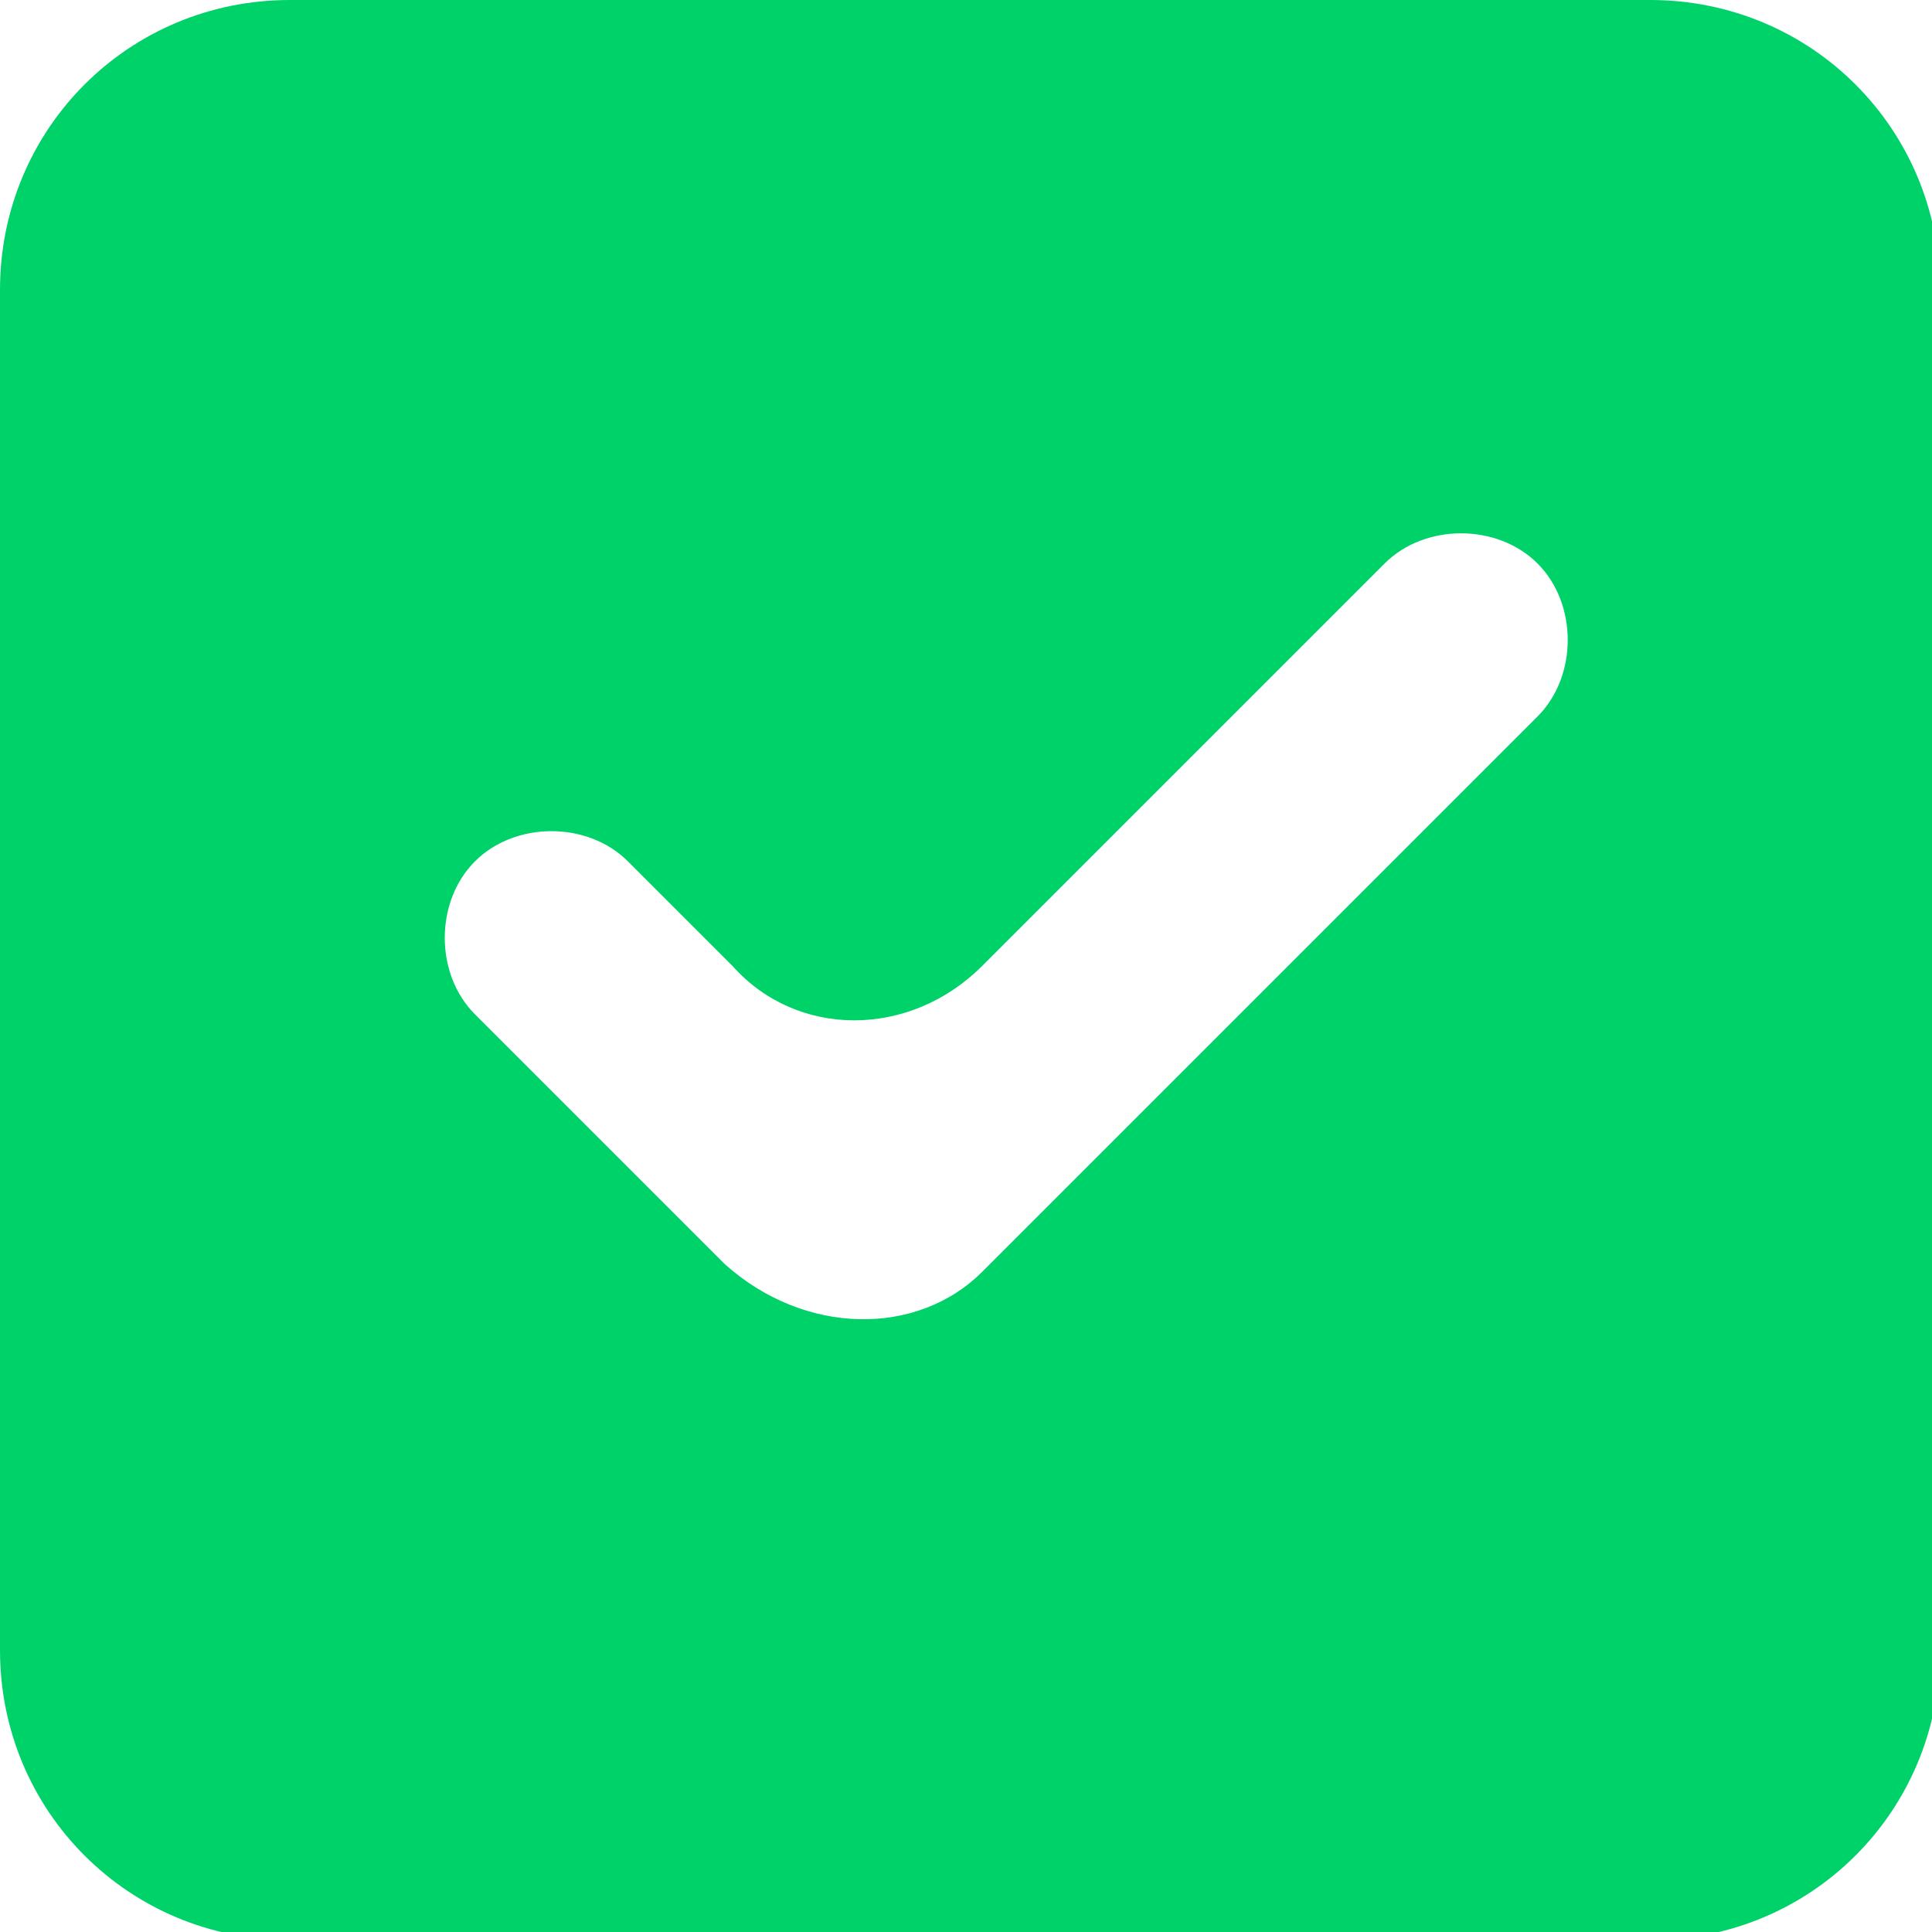
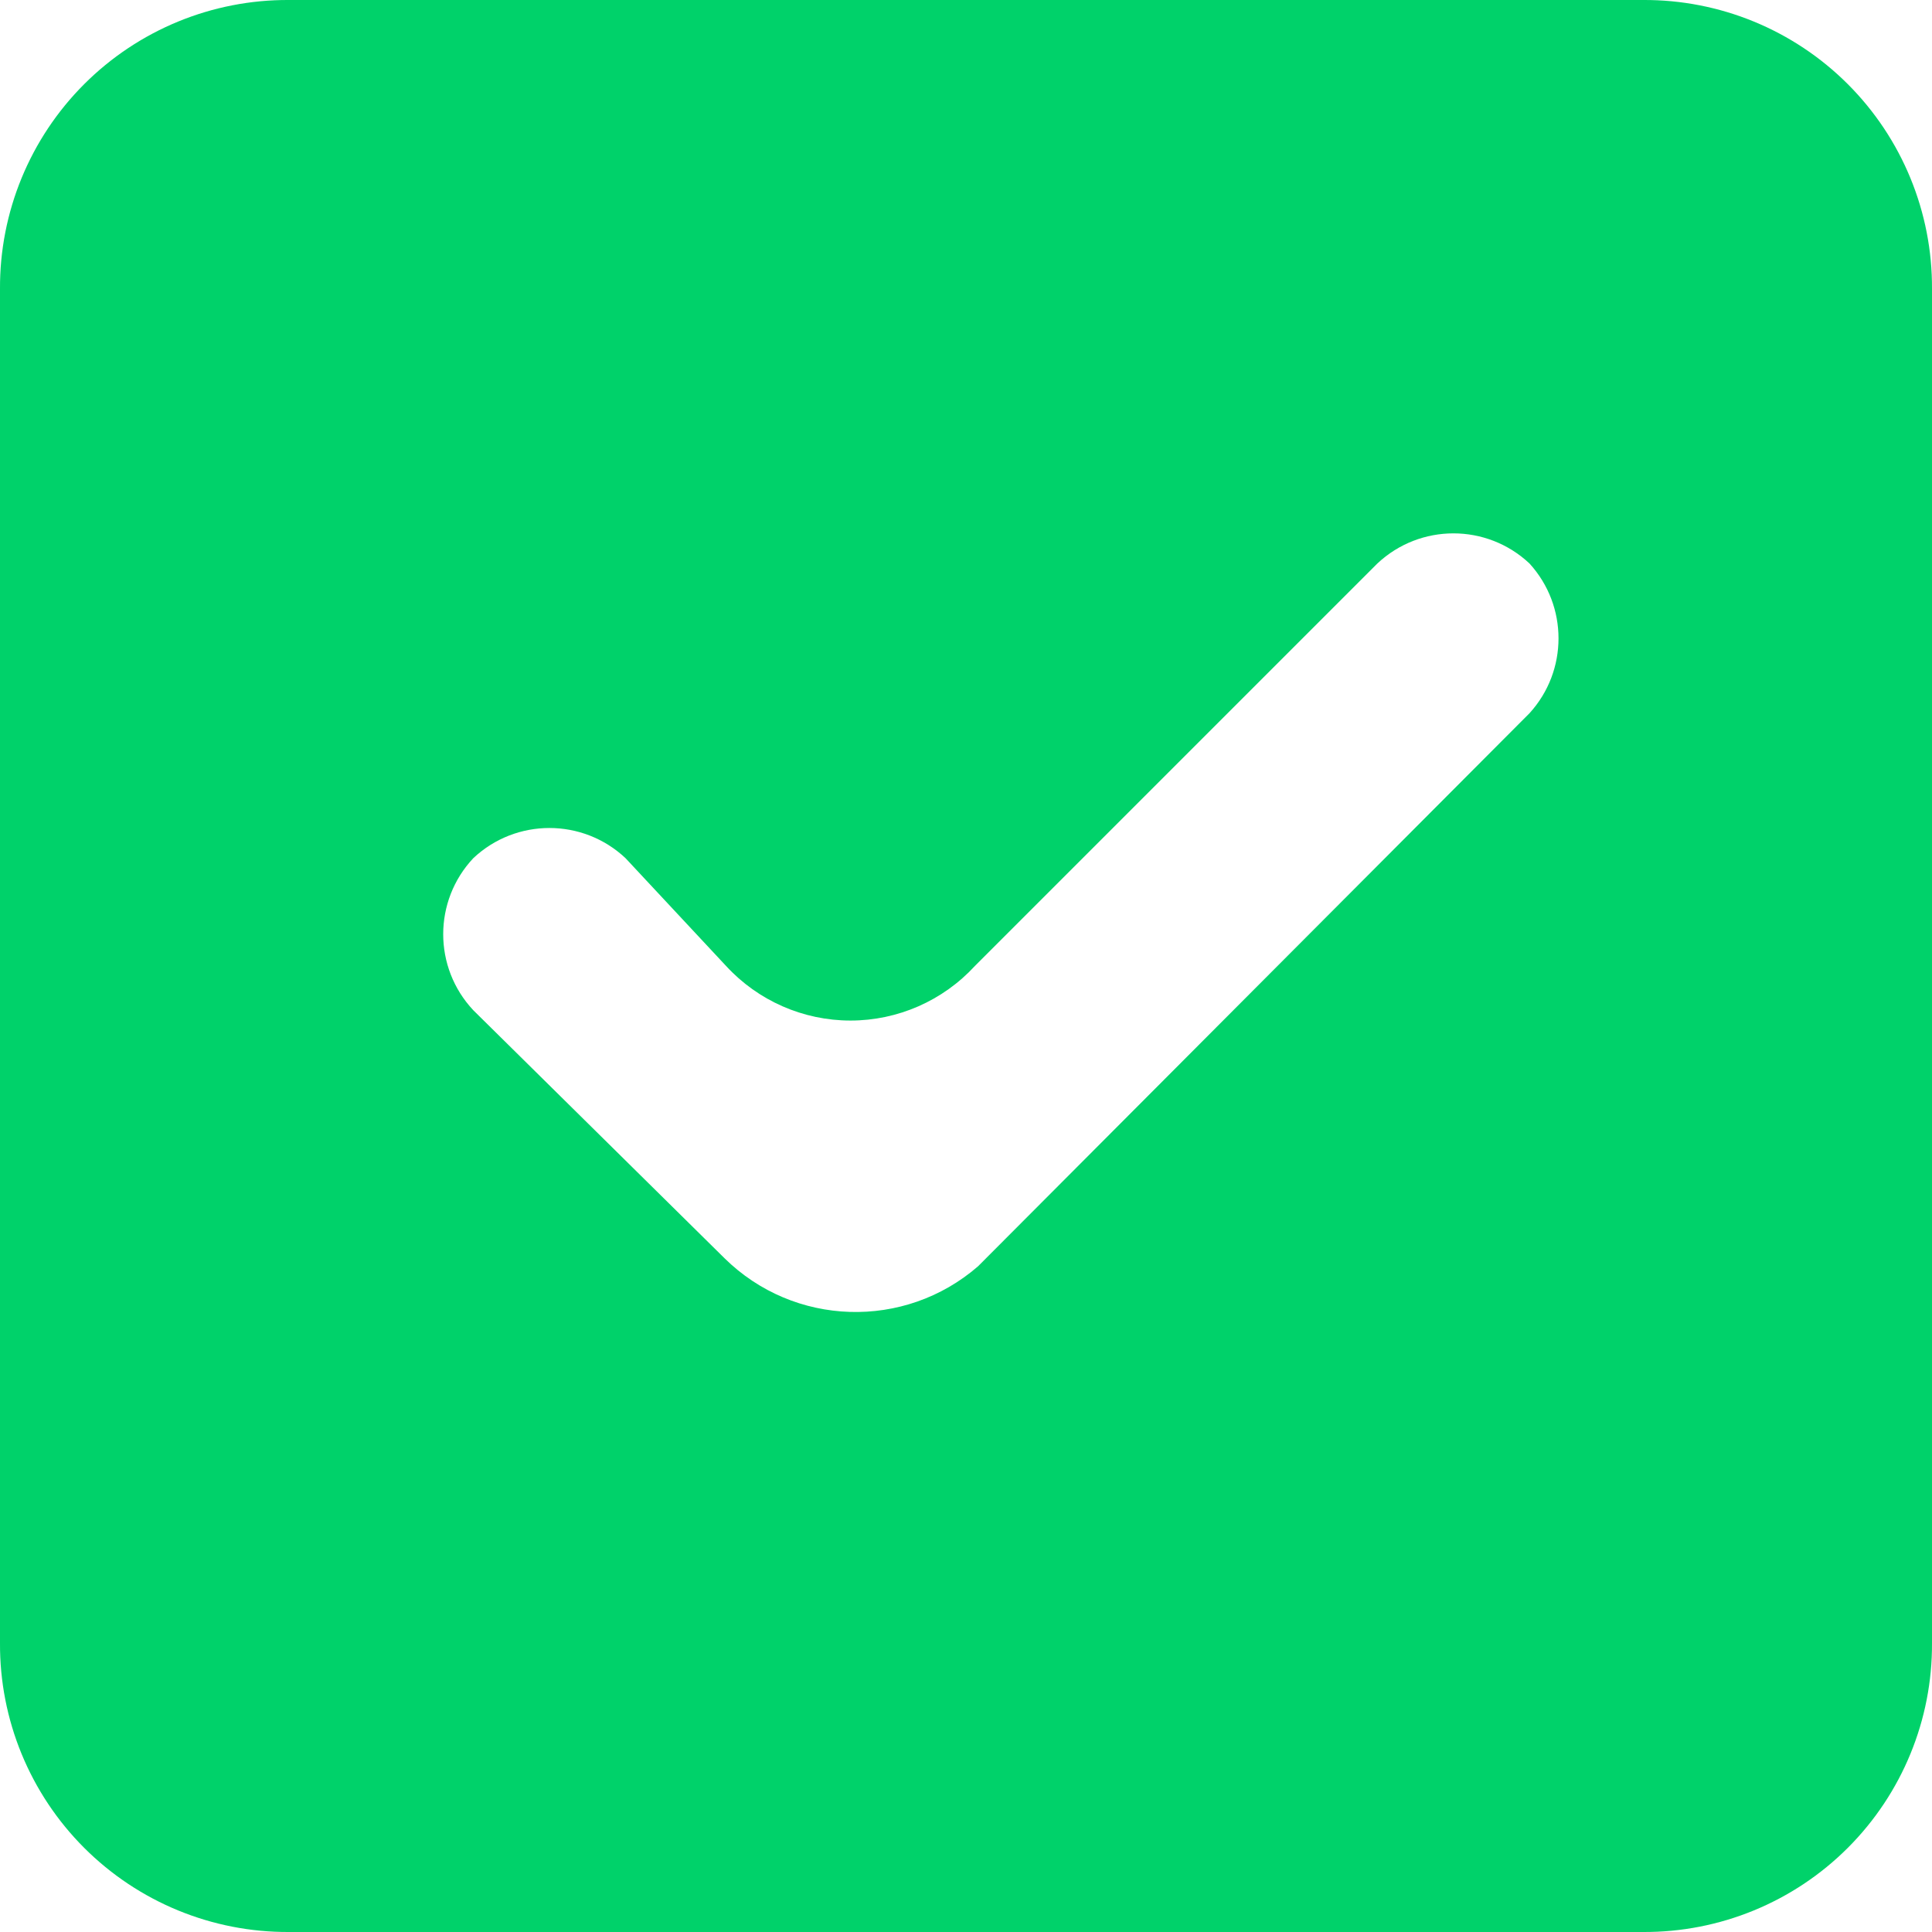
- <svg xmlns="http://www.w3.org/2000/svg" version="1.1" id="레이어_1" x="0px" y="0px" viewBox="0 0 24 24" style="enable-background:new 0 0 24 24;" xml:space="preserve">
-   <style type="text/css">
- 	.st0{fill:none;}
- 	.st1{fill:#00D26A;}
- </style>
-   <path class="st0" d="M0,0h24v24H0V0z" />
-   <path class="st1" d="M3.6,0h16.9c2,0,3.6,1.6,3.6,3.6v16.9c0,2-1.6,3.6-3.6,3.6H3.6c-2,0-3.6-1.6-3.6-3.6V3.6C0,1.6,1.6,0,3.6,0z   M12.2,15.8l6.9-6.9c0.5-0.5,0.5-1.4,0-1.9l0,0c-0.5-0.5-1.4-0.5-1.9,0l-5,5c-0.9,0.9-2.3,0.9-3.1,0l-1.3-1.3  c-0.5-0.5-1.4-0.5-1.9,0l0,0c-0.5,0.5-0.5,1.4,0,1.9l3.1,3.1C10,16.6,11.4,16.6,12.2,15.8z" />
+ <svg xmlns="http://www.w3.org/2000/svg" id="레이어_1" data-name="레이어 1" viewBox="0 0 24 24">
+   <defs>
+     <style>.cls-1{fill:none;}.cls-2{fill:#00d26a;}</style>
+   </defs>
+   <path class="cls-1" d="M0,0H24V24H0Z" />
+   <path class="cls-2" d="M3.59,0H20.41A3.57,3.57,0,0,1,24,3.59V20.41A3.57,3.57,0,0,1,20.41,24H3.59A3.57,3.57,0,0,1,0,20.41V3.59A3.57,3.57,0,0,1,3.59,0Zm8.56,15.73L19,8.86A1.38,1.38,0,0,0,19,7h0a1.38,1.38,0,0,0-1.89,0l-5,5a2.1,2.1,0,0,1-3.09,0L7.77,10.66a1.38,1.38,0,0,0-1.89,0h0a1.38,1.38,0,0,0,0,1.89L9,15.63A2.32,2.32,0,0,0,12.15,15.73Z" />
</svg>
